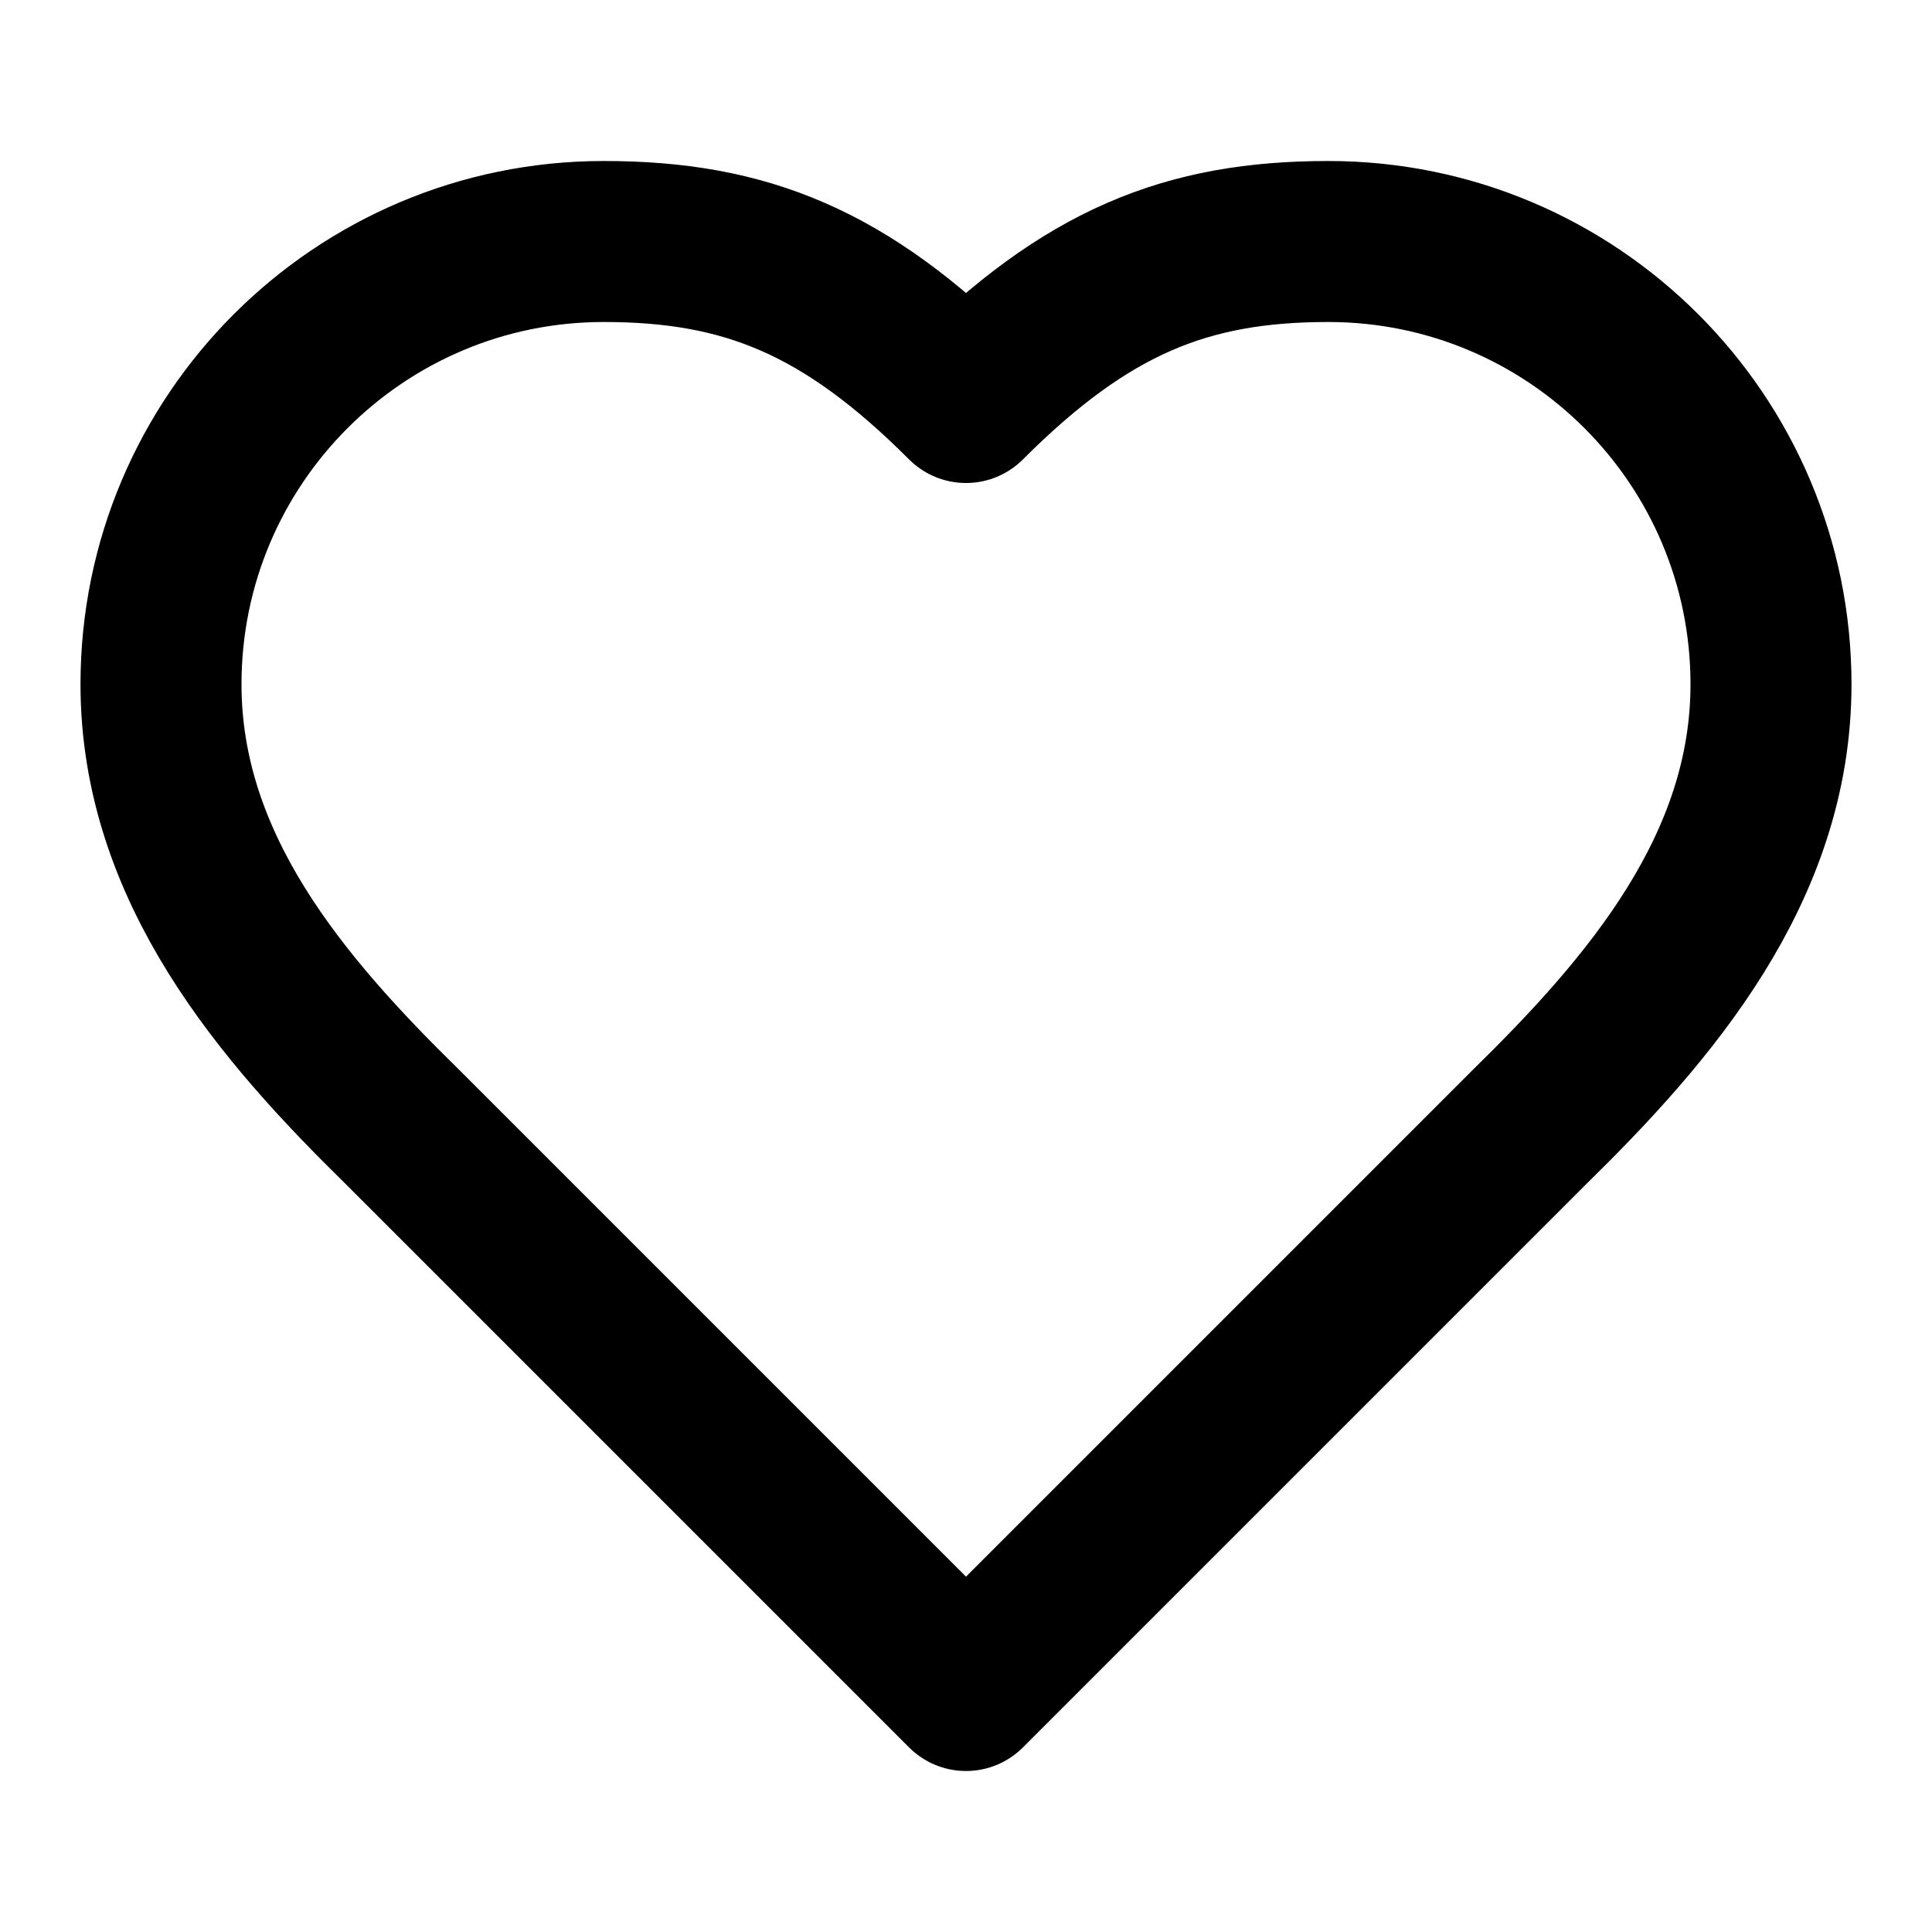
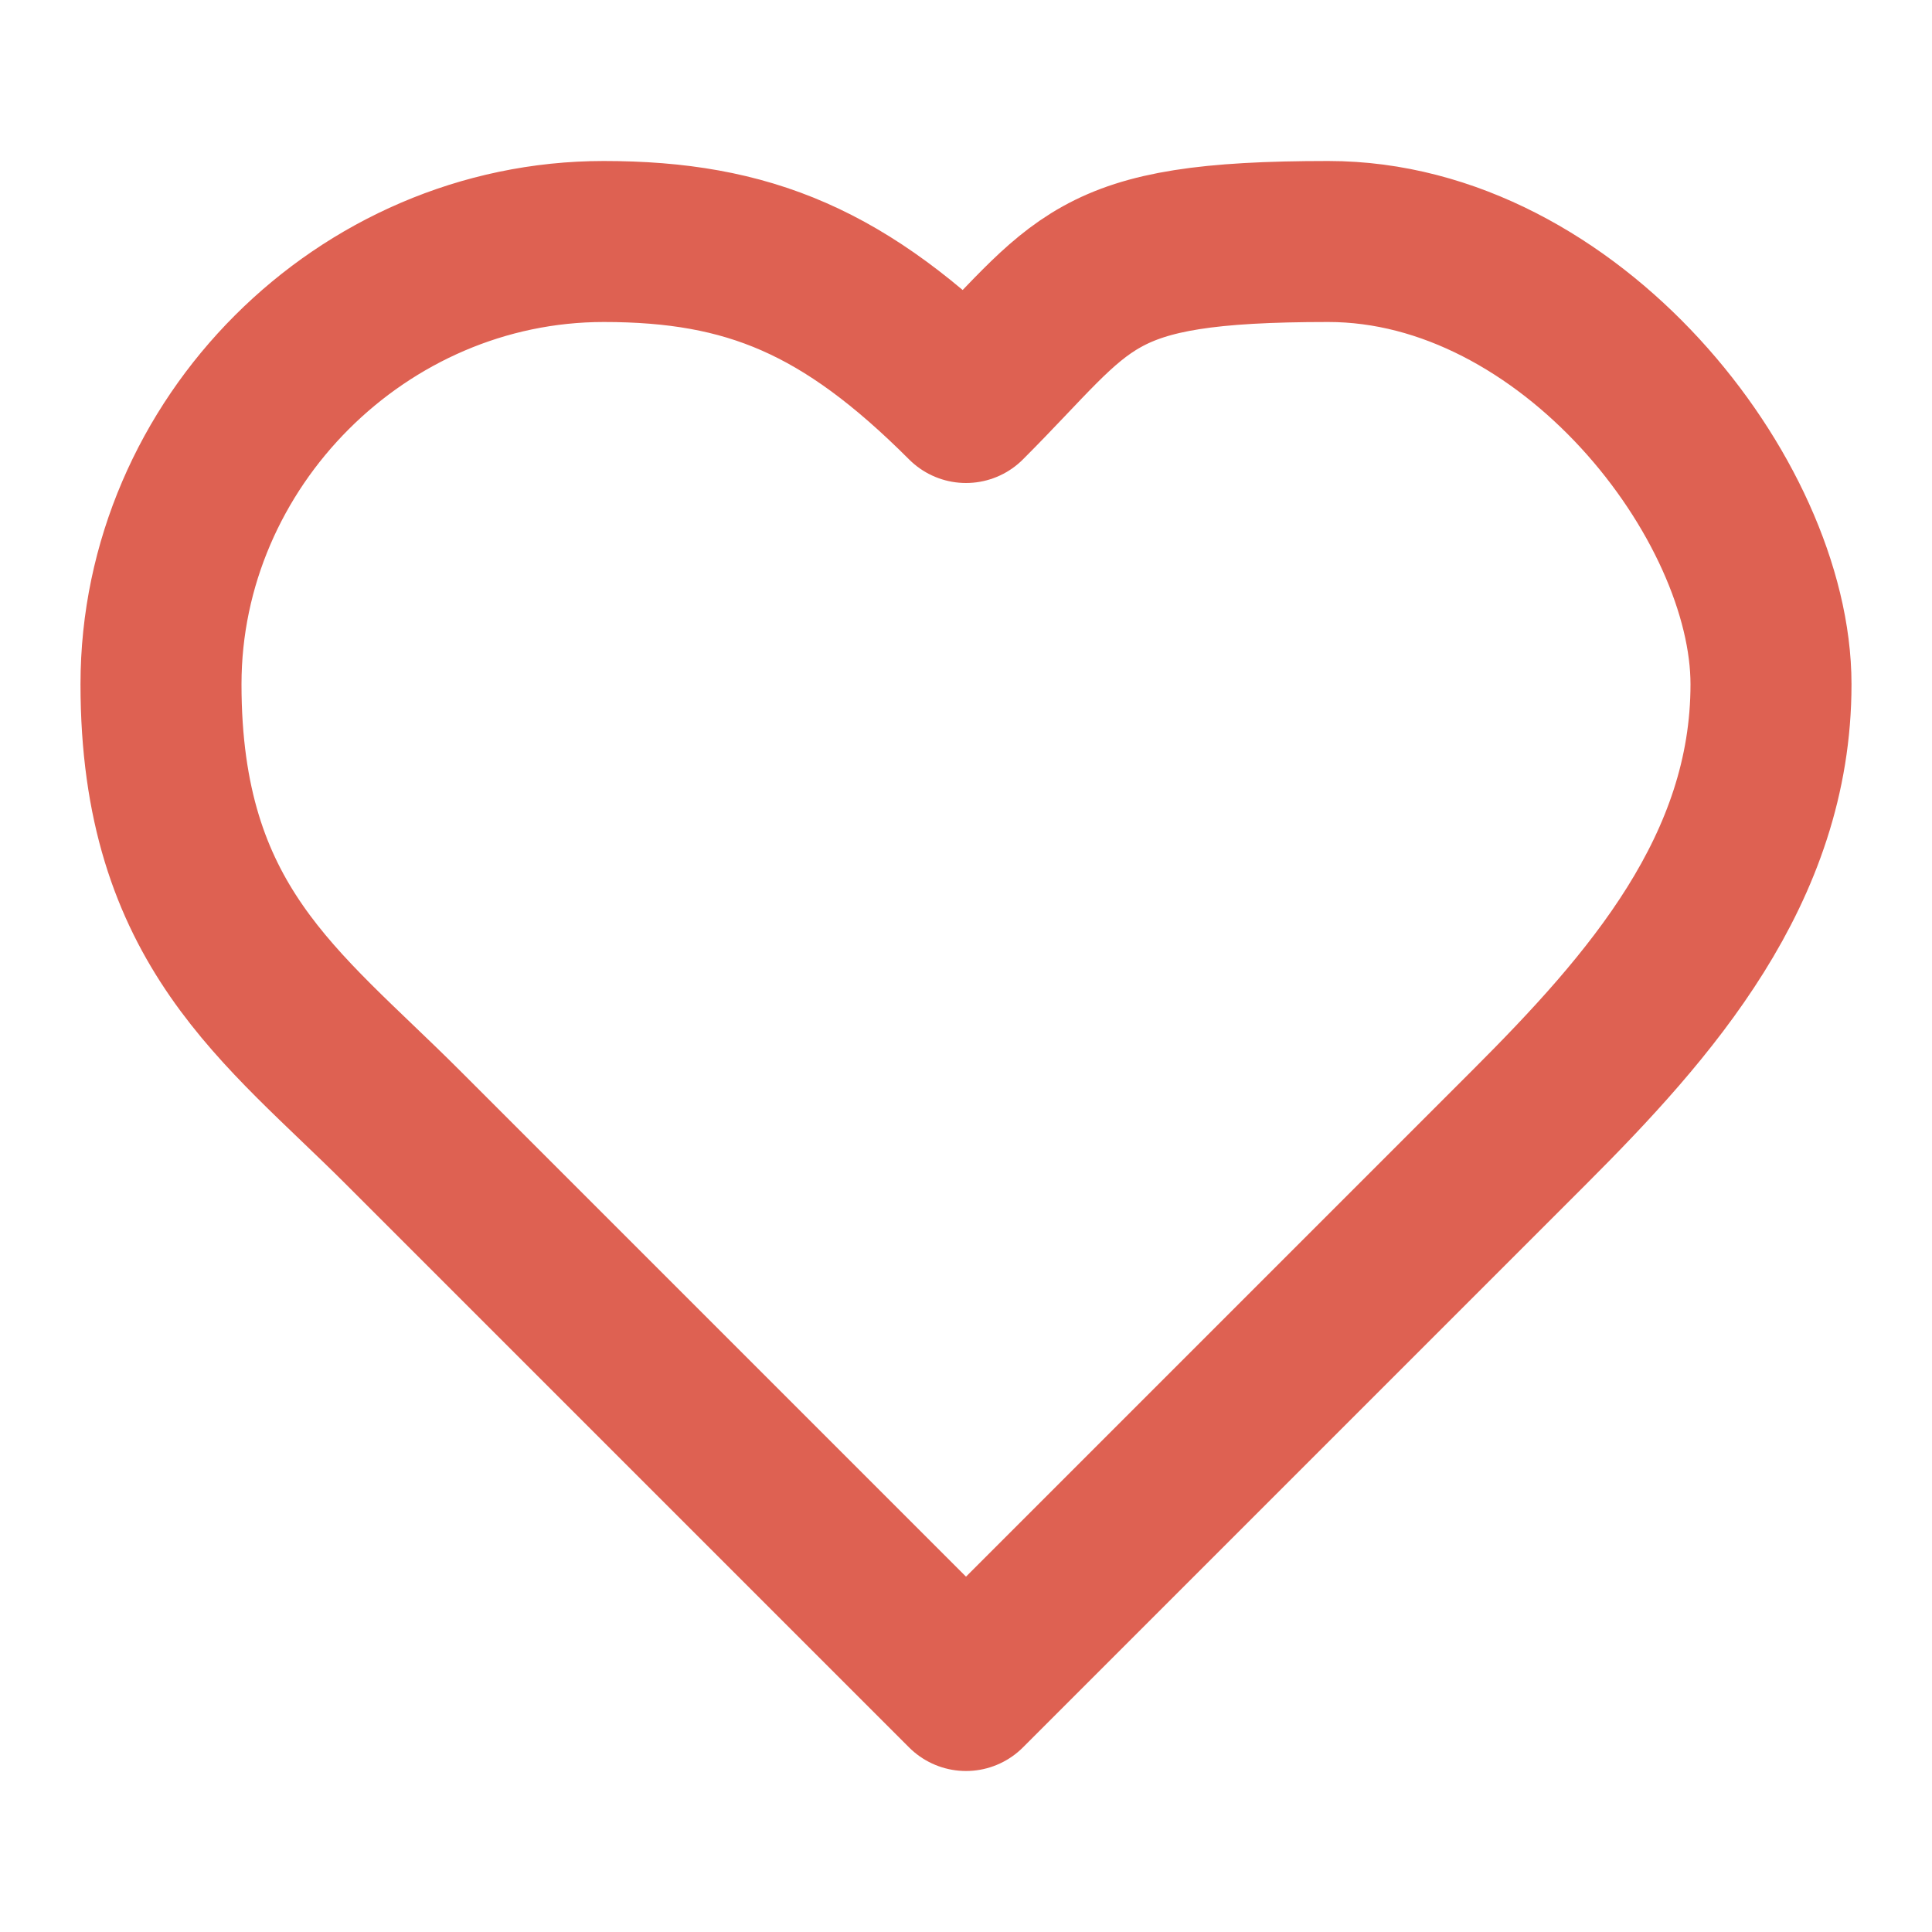
- <svg xmlns="http://www.w3.org/2000/svg" viewBox="0 0 24 24" fill="none" stroke="#000000" stroke-width="2" stroke-linecap="round" stroke-linejoin="round">
-   <path d="M19 14c1.49-1.46 3-3.21 3-5.5A5.5 5.5 0 0 0 16.5 3c-1.76 0-3 .5-4.5 2-1.5-1.5-2.74-2-4.5-2A5.5 5.5 0 0 0 2 8.5c0 2.29 1.51 4.04 3 5.5l7 7z" />
+ <svg xmlns="http://www.w3.org/2000/svg" id="Layer_1" version="1.1" viewBox="0 0 24 24">
+   <defs>
+     <style>
+       .st0 {
+         fill: none;
+         stroke: #de6152;
+         stroke-linecap: round;
+         stroke-linejoin: round;
+         stroke-width: 2px;
+       }
+     </style>
+   </defs>
+   <path class="st0" d="M19,14c1.5-1.5,3-3.2,3-5.5s-2.5-5.5-5.5-5.5-3,.5-4.5,2c-1.5-1.5-2.7-2-4.5-2-3,0-5.5,2.5-5.5,5.5s1.5,4,3,5.5l7,7,7-7Z" />
</svg>
